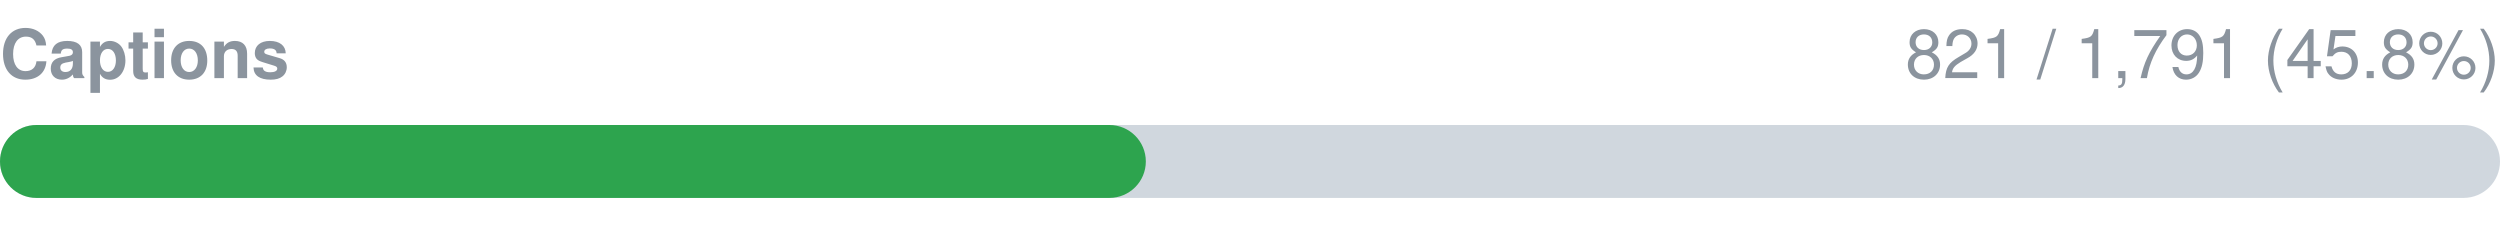
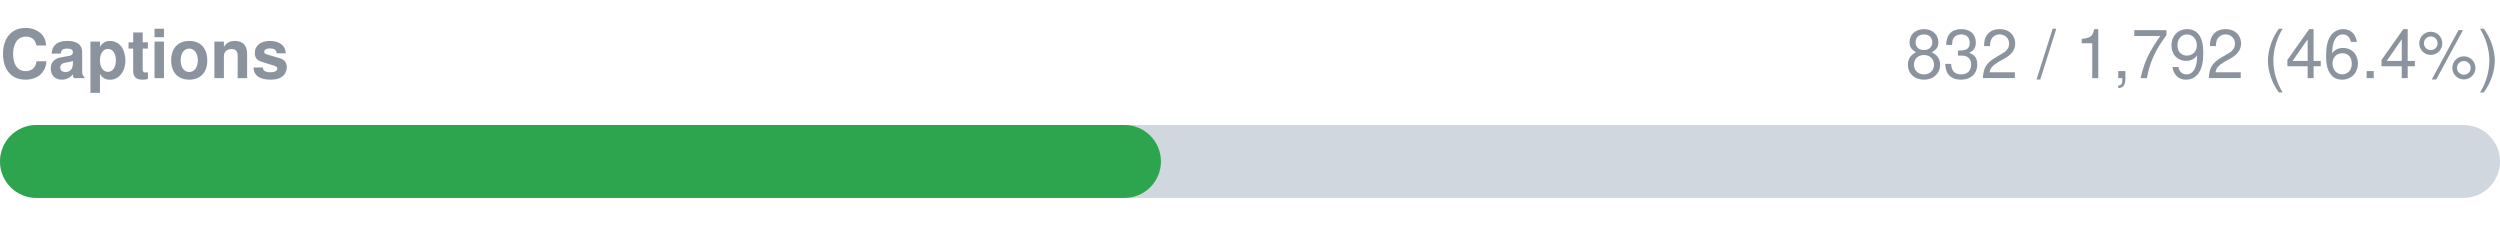
<svg xmlns="http://www.w3.org/2000/svg" width="480" height="44" viewBox="0 0 480 44" role="img">
  <text x="0" y="15" font-family="-apple-system,Segoe UI,Helvetica,Arial,sans-serif" font-size="13" font-weight="600" fill="#8b949e">Captions</text>
-   <text x="480" y="15" font-family="-apple-system,Segoe UI,Helvetica,Arial,sans-serif" font-size="13" text-anchor="end" fill="#8b949e">821 / 1,791 (45.8%)</text>
+   <text x="480" y="15" font-family="-apple-system,Segoe UI,Helvetica,Arial,sans-serif" font-size="13" text-anchor="end" fill="#8b949e">832 / 1,792 (46.4%)</text>
  <rect x="0" y="24" width="480" height="14" rx="7" fill="#d0d7de" />
-   <rect x="0" y="24" width="220" height="14" rx="7" fill="#2da44e" />
+   <rect x="0" y="24" width="222.9" height="14" rx="7" fill="#2da44e" />
</svg>
